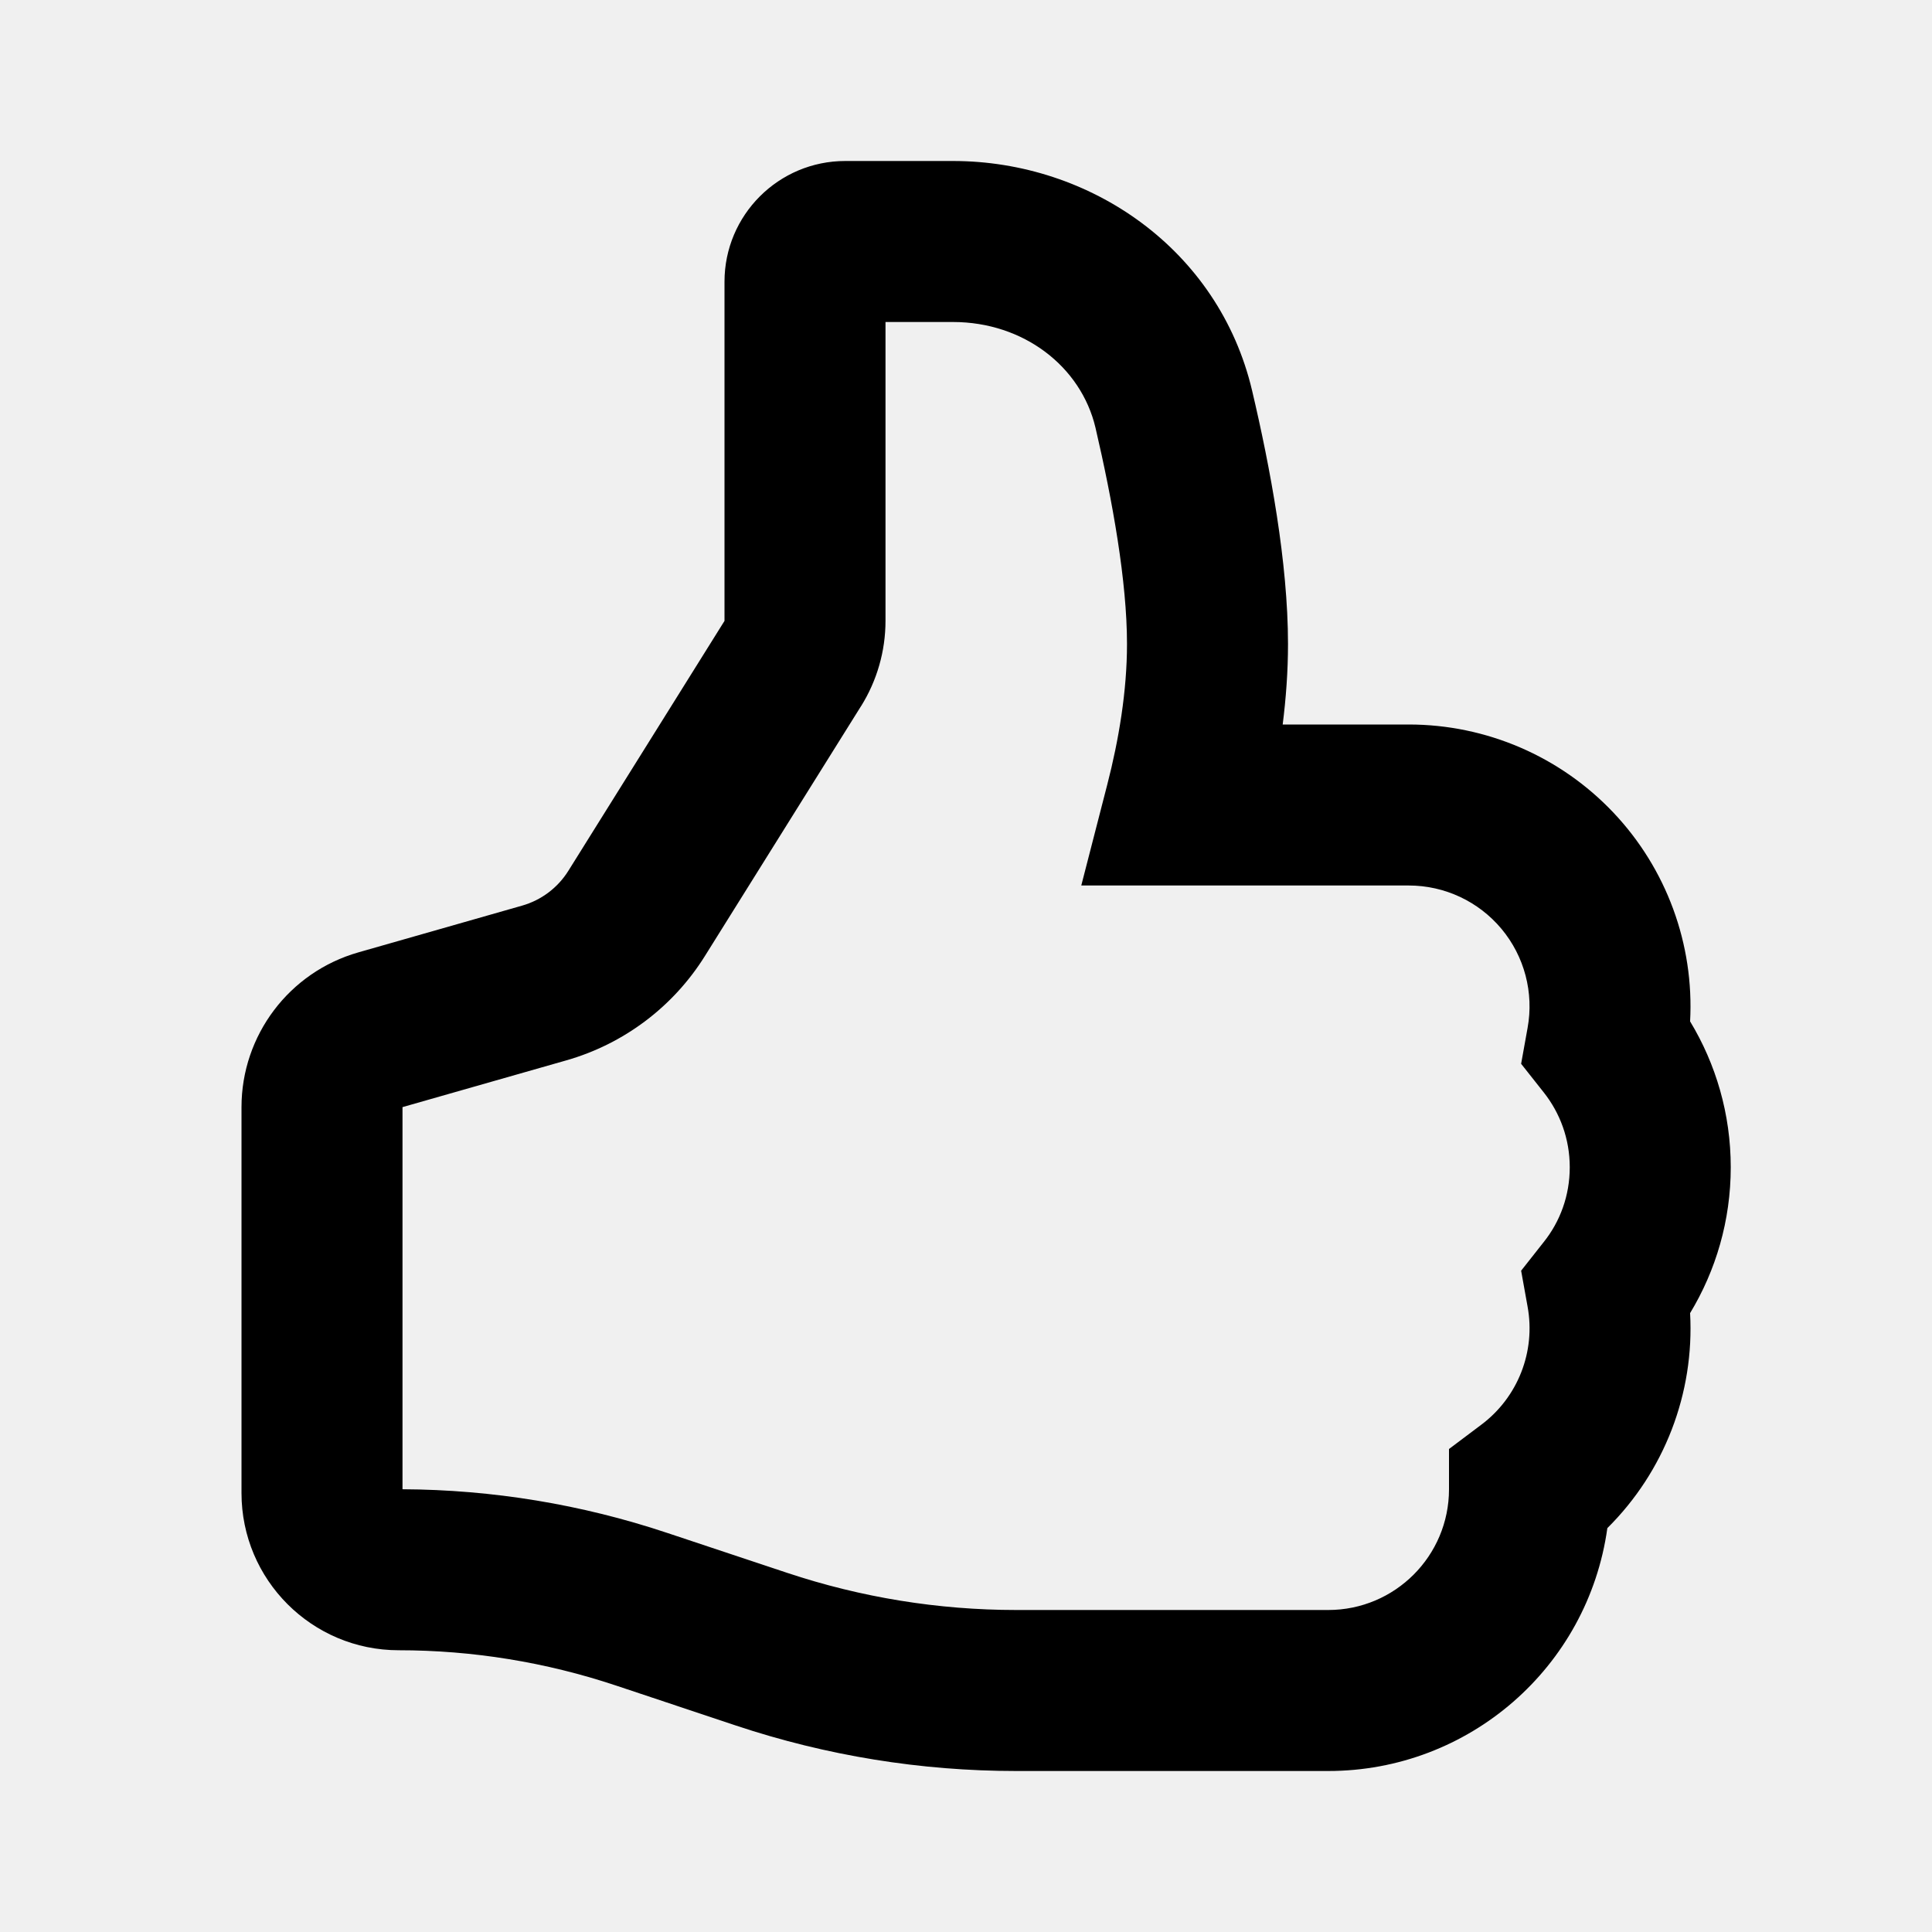
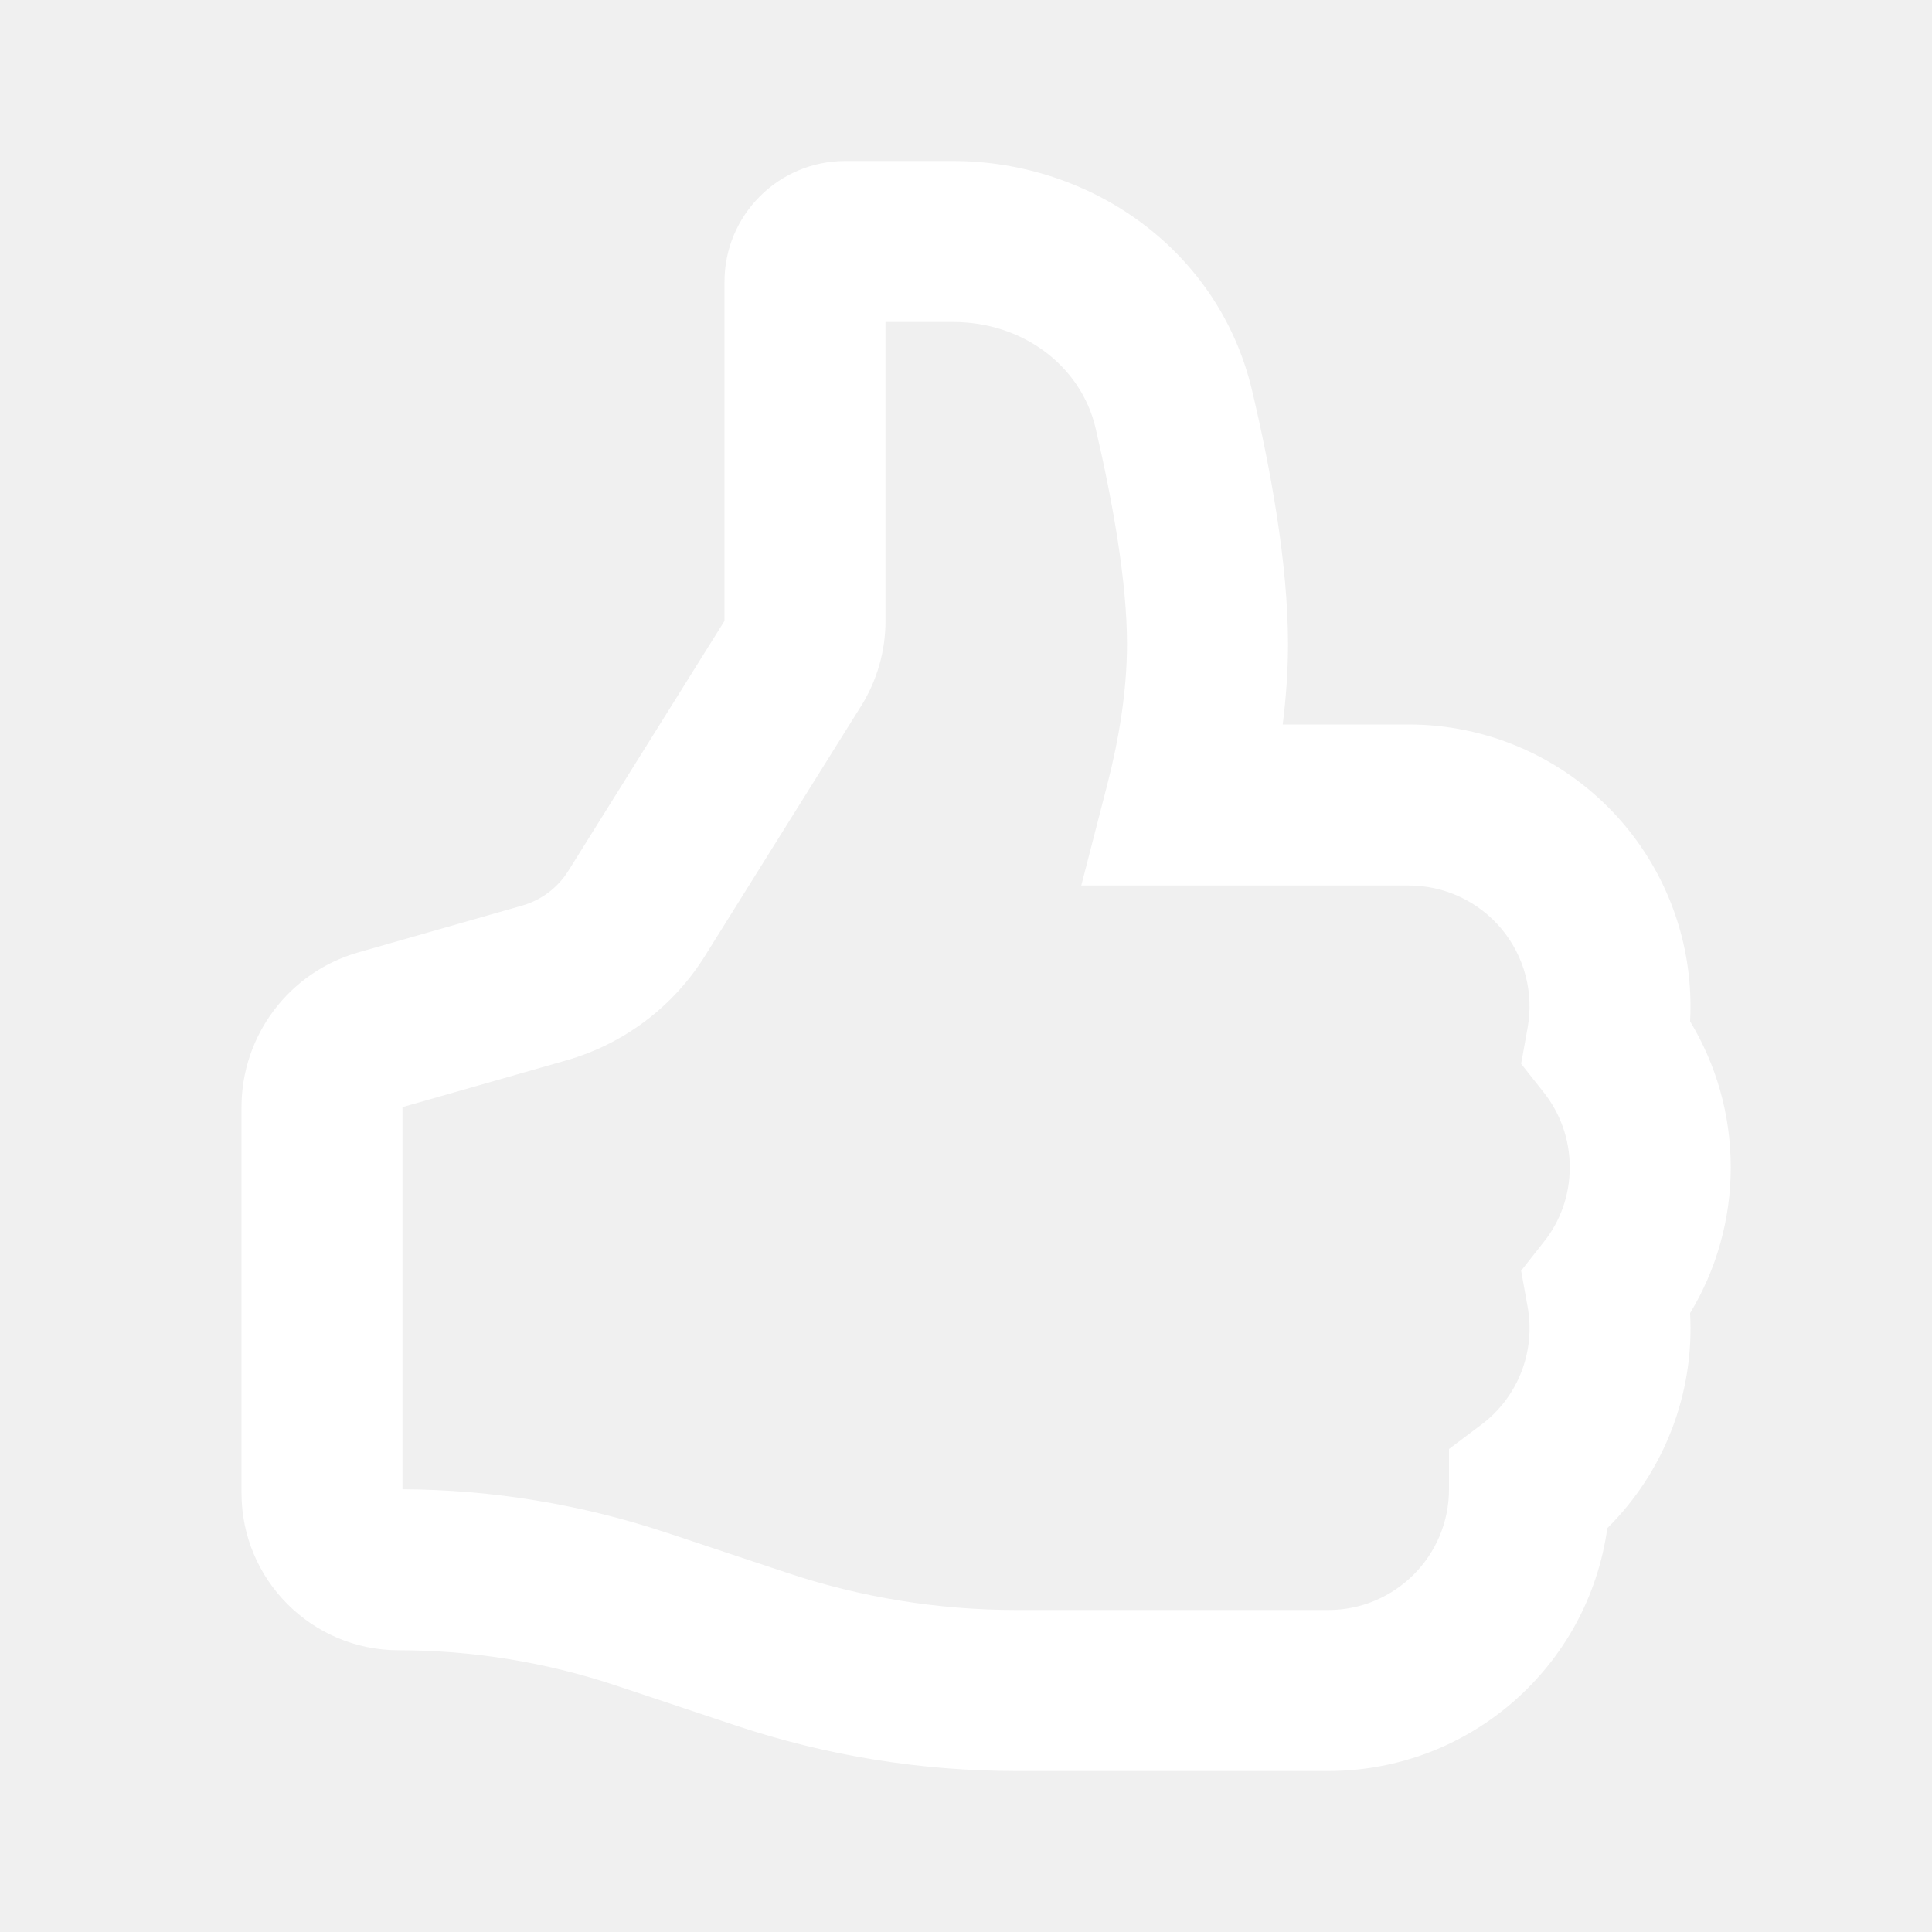
<svg xmlns="http://www.w3.org/2000/svg" width="24" height="24" fill="none" class="Hawkins-Icon Hawkins-Icon-Standard">
-   <path fill-rule="evenodd" clip-rule="evenodd" d="M10.696 8.773A2 2 0 0 0 11 7.713V4h.838c.877 0 1.59.553 1.77 1.311C13.822 6.228 14 7.227 14 8c0 .585-.102 1.192-.246 1.75L13.432 11H17.5a1.5 1.5 0 0 1 1.476 1.77l-.08.445.28.354c.203.256.324.578.324.931 0 .353-.12.675-.324.93l-.28.355.08.445a1.496 1.496 0 0 1-.577 1.47L18 18v.5a1.5 1.5 0 0 1-1.5 1.5h-3.877a9.002 9.002 0 0 1-2.846-.462l-1.493-.497A10.531 10.531 0 0 0 5 18.5v-4.747l2.036-.581a3 3 0 0 0 1.72-1.295l1.94-3.105ZM10.5 2A1.5 1.5 0 0 0 9 3.5v4.213l-1.94 3.105a1 1 0 0 1-.574.432l-2.035.581A2 2 0 0 0 3 13.754v4.793c0 1.078.874 1.953 1.953 1.953.917 0 1.828.148 2.698.438l1.493.498a11 11 0 0 0 3.479.564H16.5a3.5 3.5 0 0 0 3.467-3.017 3.491 3.491 0 0 0 1.028-2.671c.32-.529.505-1.15.505-1.812 0-.662-.185-1.283-.505-1.812A3.5 3.5 0 0 0 17.5 9h-1.566c.041-.325.066-.66.066-1 0-1.011-.221-2.194-.446-3.148C15.14 3.097 13.543 2 11.838 2H10.5Z" fill="currentColor" />
+   <path fill-rule="evenodd" clip-rule="evenodd" d="M10.696 8.773A2 2 0 0 0 11 7.713V4h.838c.877 0 1.59.553 1.77 1.311C13.822 6.228 14 7.227 14 8c0 .585-.102 1.192-.246 1.75L13.432 11H17.5a1.5 1.5 0 0 1 1.476 1.77l-.08.445.28.354c.203.256.324.578.324.931 0 .353-.12.675-.324.93l-.28.355.08.445a1.496 1.496 0 0 1-.577 1.47L18 18v.5a1.5 1.5 0 0 1-1.5 1.5h-3.877a9.002 9.002 0 0 1-2.846-.462l-1.493-.497A10.531 10.531 0 0 0 5 18.5v-4.747l2.036-.581a3 3 0 0 0 1.72-1.295l1.94-3.105ZM10.5 2A1.5 1.5 0 0 0 9 3.5v4.213l-1.94 3.105a1 1 0 0 1-.574.432l-2.035.581A2 2 0 0 0 3 13.754v4.793c0 1.078.874 1.953 1.953 1.953.917 0 1.828.148 2.698.438l1.493.498a11 11 0 0 0 3.479.564H16.5a3.5 3.5 0 0 0 3.467-3.017 3.491 3.491 0 0 0 1.028-2.671c.32-.529.505-1.15.505-1.812 0-.662-.185-1.283-.505-1.812A3.5 3.5 0 0 0 17.5 9h-1.566c.041-.325.066-.66.066-1 0-1.011-.221-2.194-.446-3.148C15.14 3.097 13.543 2 11.838 2H10.5Z" fill="white" />
</svg>
